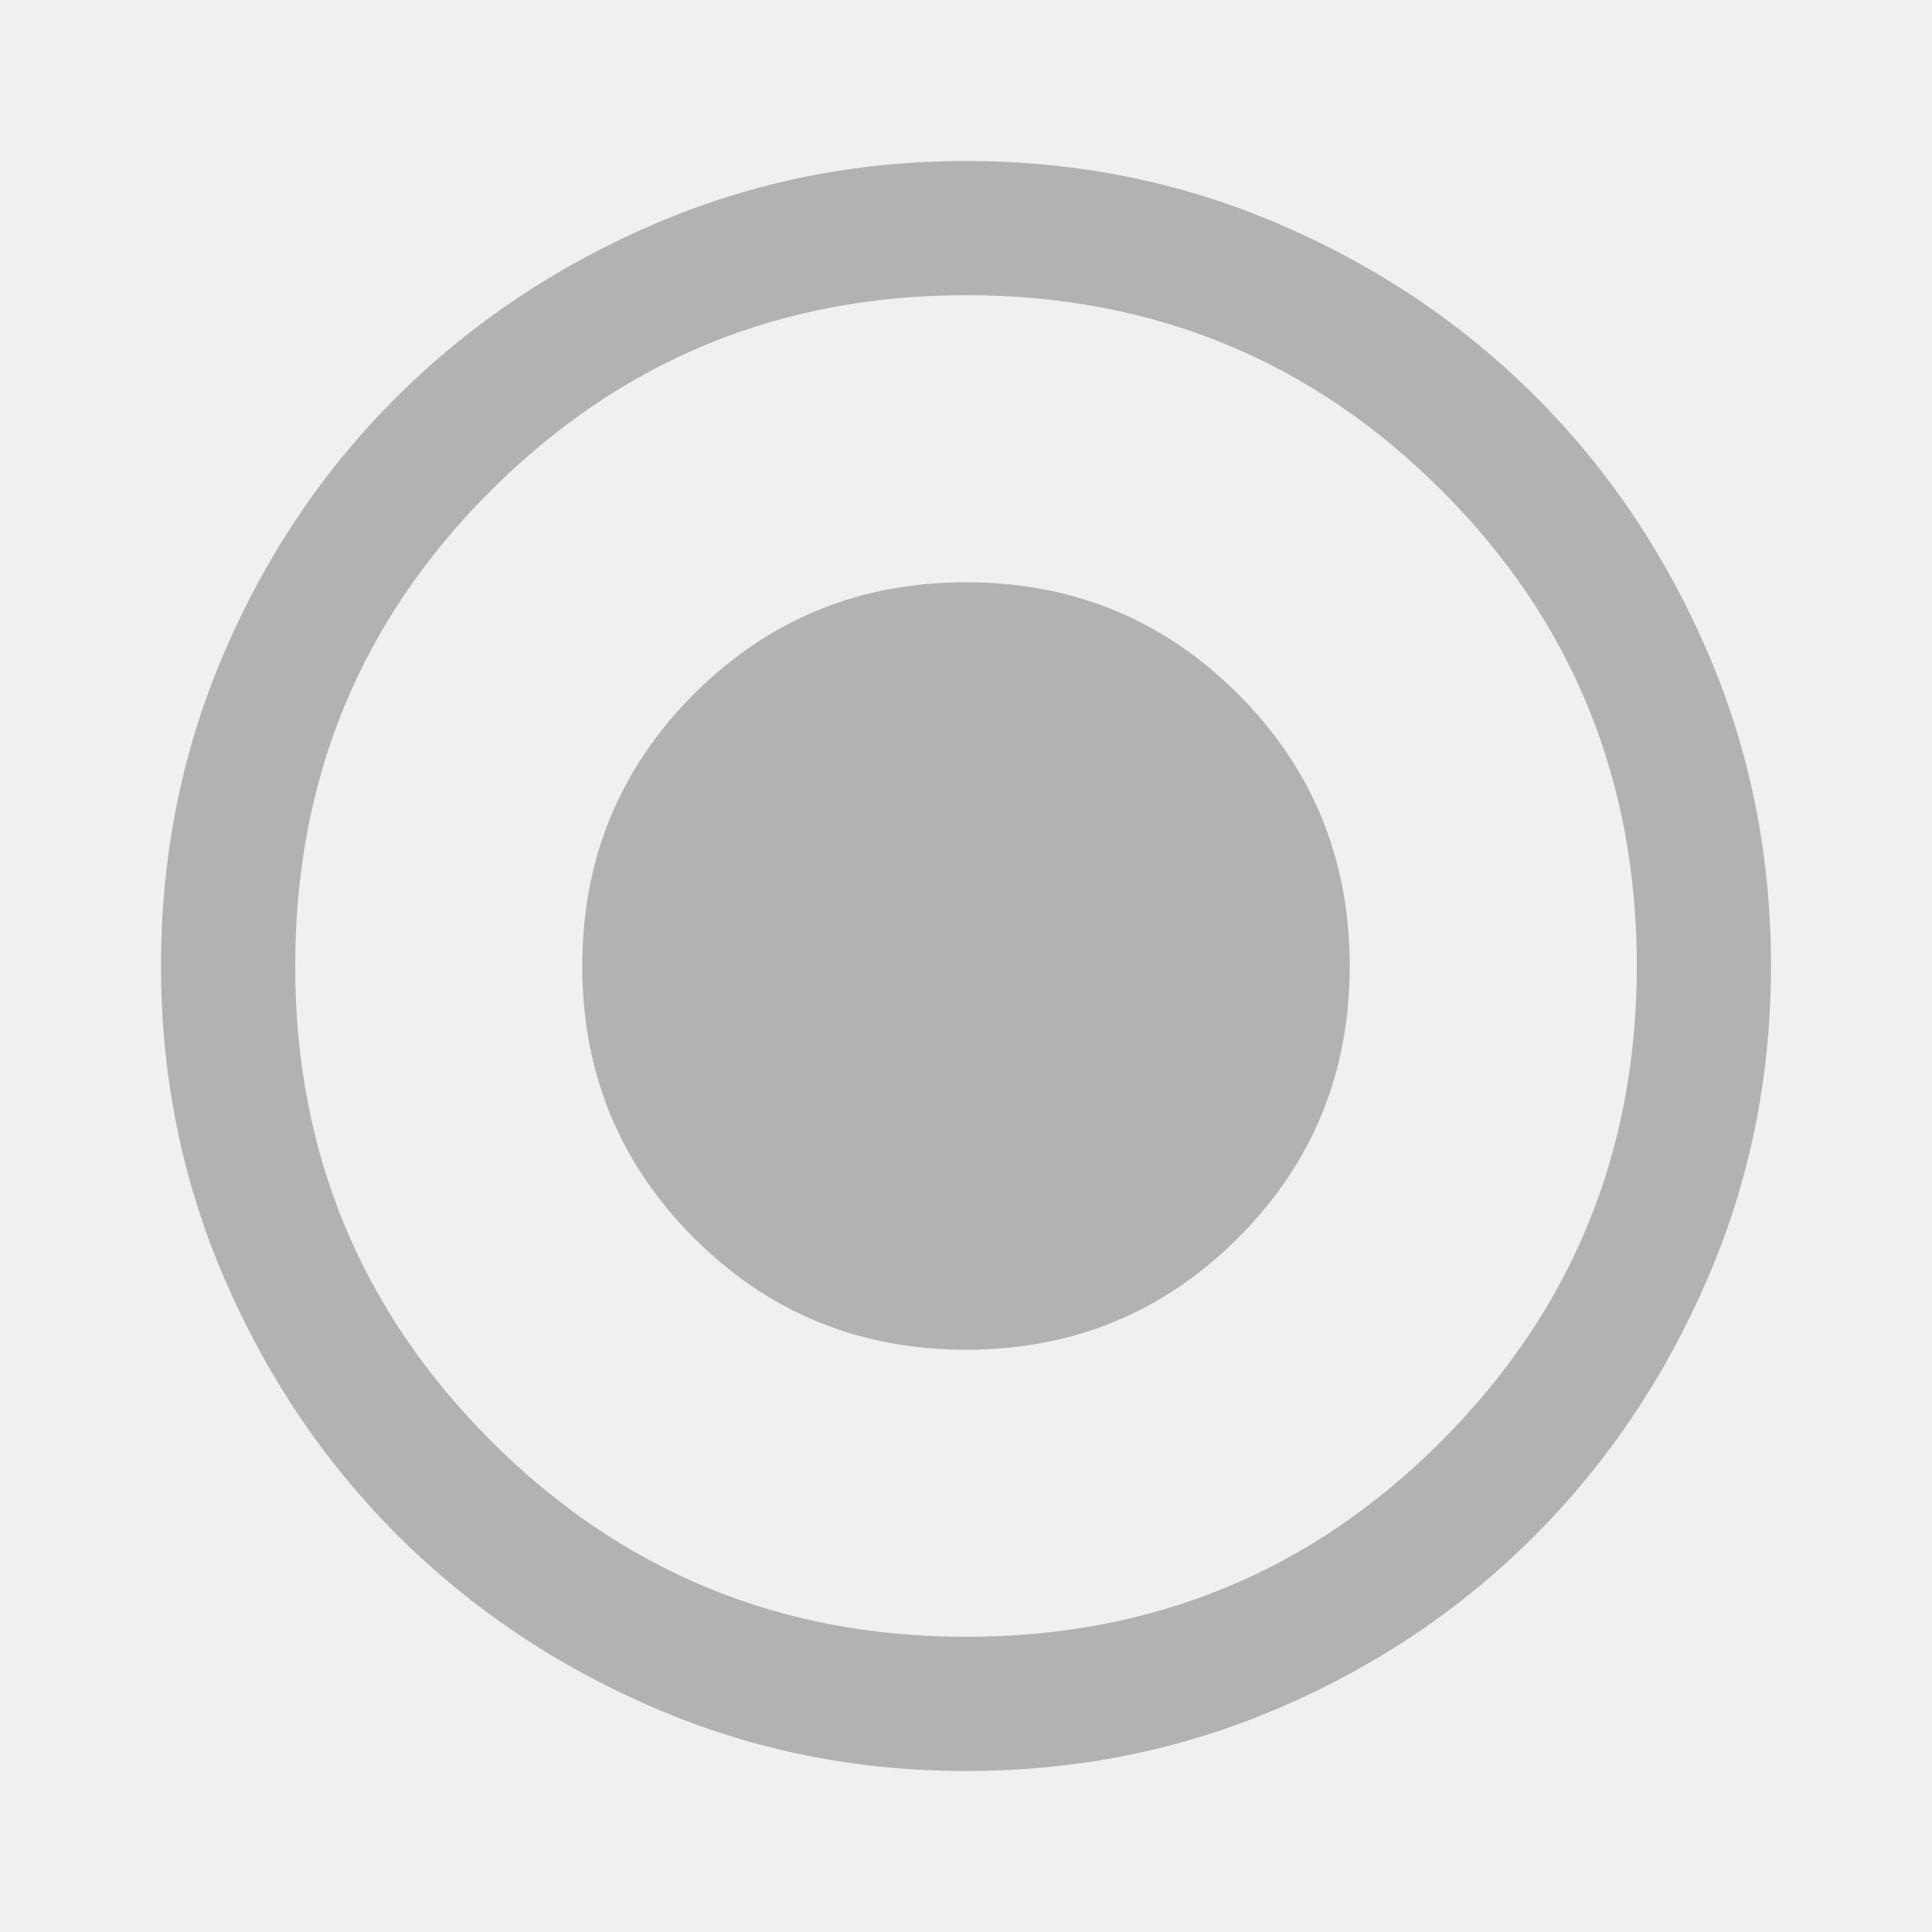
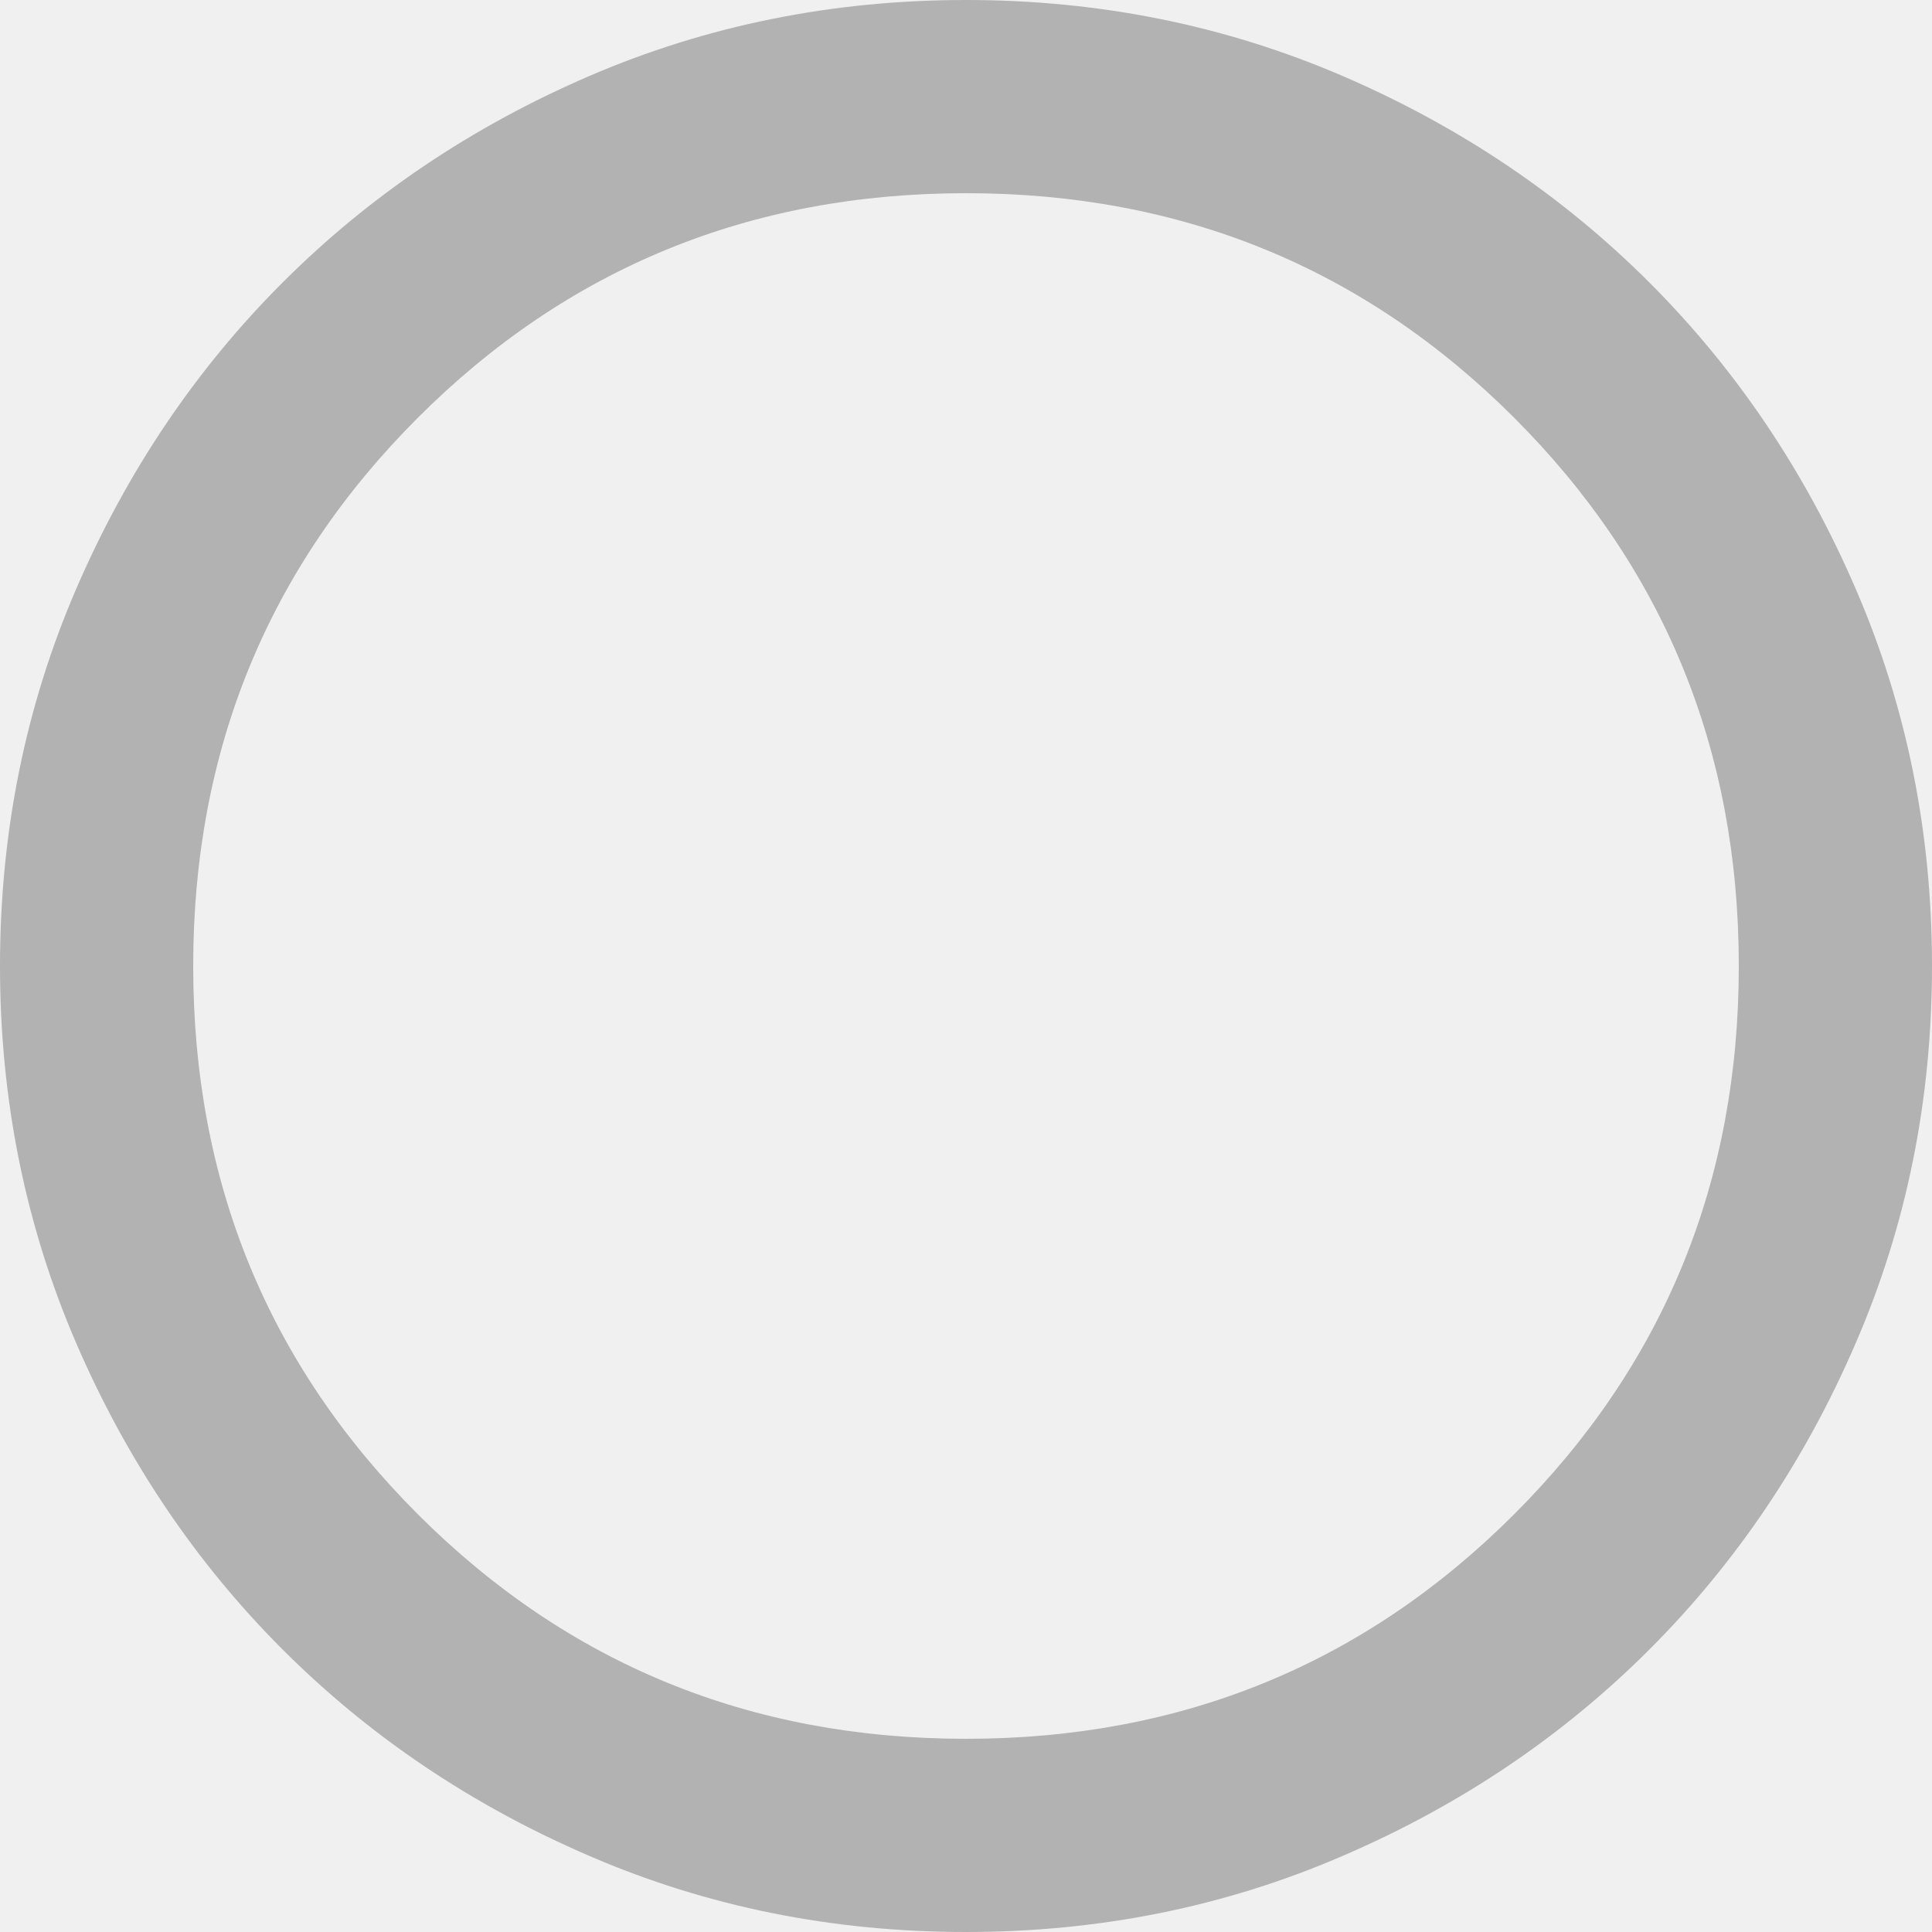
- <svg xmlns="http://www.w3.org/2000/svg" width="24" height="24" viewBox="0 0 24 24" fill="none">
-   <g clip-path="url(#clip0_7447_6195)">
-     <path d="M12 16.767C13.328 16.767 14.454 16.304 15.379 15.379C16.304 14.454 16.767 13.328 16.767 12C16.767 10.672 16.304 9.546 15.379 8.621C14.454 7.696 13.328 7.233 12 7.233C10.672 7.233 9.546 7.696 8.621 8.621C7.696 9.546 7.233 10.672 7.233 12C7.233 13.328 7.696 14.454 8.621 15.379C9.546 16.304 10.672 16.767 12 16.767ZM12 22C10.628 22 9.333 21.738 8.117 21.212C6.9 20.688 5.839 19.972 4.933 19.067C4.028 18.161 3.312 17.1 2.788 15.883C2.263 14.667 2 13.372 2 12C2 10.617 2.263 9.317 2.788 8.1C3.312 6.883 4.028 5.825 4.933 4.925C5.839 4.025 6.9 3.312 8.117 2.788C9.333 2.263 10.628 2 12 2C13.383 2 14.683 2.263 15.9 2.788C17.117 3.312 18.175 4.025 19.075 4.925C19.975 5.825 20.688 6.883 21.212 8.1C21.738 9.317 22 10.617 22 12C22 13.372 21.738 14.667 21.212 15.883C20.688 17.1 19.975 18.161 19.075 19.067C18.175 19.972 17.117 20.688 15.9 21.212C14.683 21.738 13.383 22 12 22ZM12 20.333C14.322 20.333 16.292 19.522 17.908 17.9C19.525 16.278 20.333 14.311 20.333 12C20.333 9.678 19.525 7.708 17.908 6.092C16.292 4.475 14.322 3.667 12 3.667C9.689 3.667 7.722 4.475 6.1 6.092C4.478 7.708 3.667 9.678 3.667 12C3.667 14.311 4.478 16.278 6.1 17.9C7.722 19.522 9.689 20.333 12 20.333Z" fill="#B2B2B2" />
-   </g>
-   <defs>
-     <clipPath id="clip0_7447_6195">
-       <rect width="24" height="24" fill="white" />
-     </clipPath>
-   </defs>
+ <svg xmlns="http://www.w3.org/2000/svg" width="20" height="20" viewBox="0 0 20 20" fill="none">
+   <path d="M10 20C8.617 20 7.317 19.738 6.1 19.212C4.883 18.688 3.825 17.975 2.925 17.075C2.025 16.175 1.312 15.117 0.787 13.9C0.263 12.683 0 11.383 0 10C0 8.617 0.263 7.317 0.787 6.1C1.312 4.883 2.025 3.825 2.925 2.925C3.825 2.025 4.883 1.312 6.1 0.787C7.317 0.263 8.617 0 10 0C11.383 0 12.683 0.263 13.9 0.787C15.117 1.312 16.175 2.025 17.075 2.925C17.975 3.825 18.688 4.883 19.212 6.1C19.738 7.317 20 8.617 20 10C20 11.383 19.738 12.683 19.212 13.9C18.688 15.117 17.975 16.175 17.075 17.075C16.175 17.975 15.117 18.688 13.9 19.212C12.683 19.738 11.383 20 10 20ZM10 18C12.233 18 14.125 17.225 15.675 15.675C17.225 14.125 18 12.233 18 10C18 7.767 17.225 5.875 15.675 4.325C14.125 2.775 12.233 2 10 2C7.767 2 5.875 2.775 4.325 4.325C2.775 5.875 2 7.767 2 10C2 12.233 2.775 14.125 4.325 15.675C5.875 17.225 7.767 18 10 18Z" fill="#B2B2B2" />
</svg>
